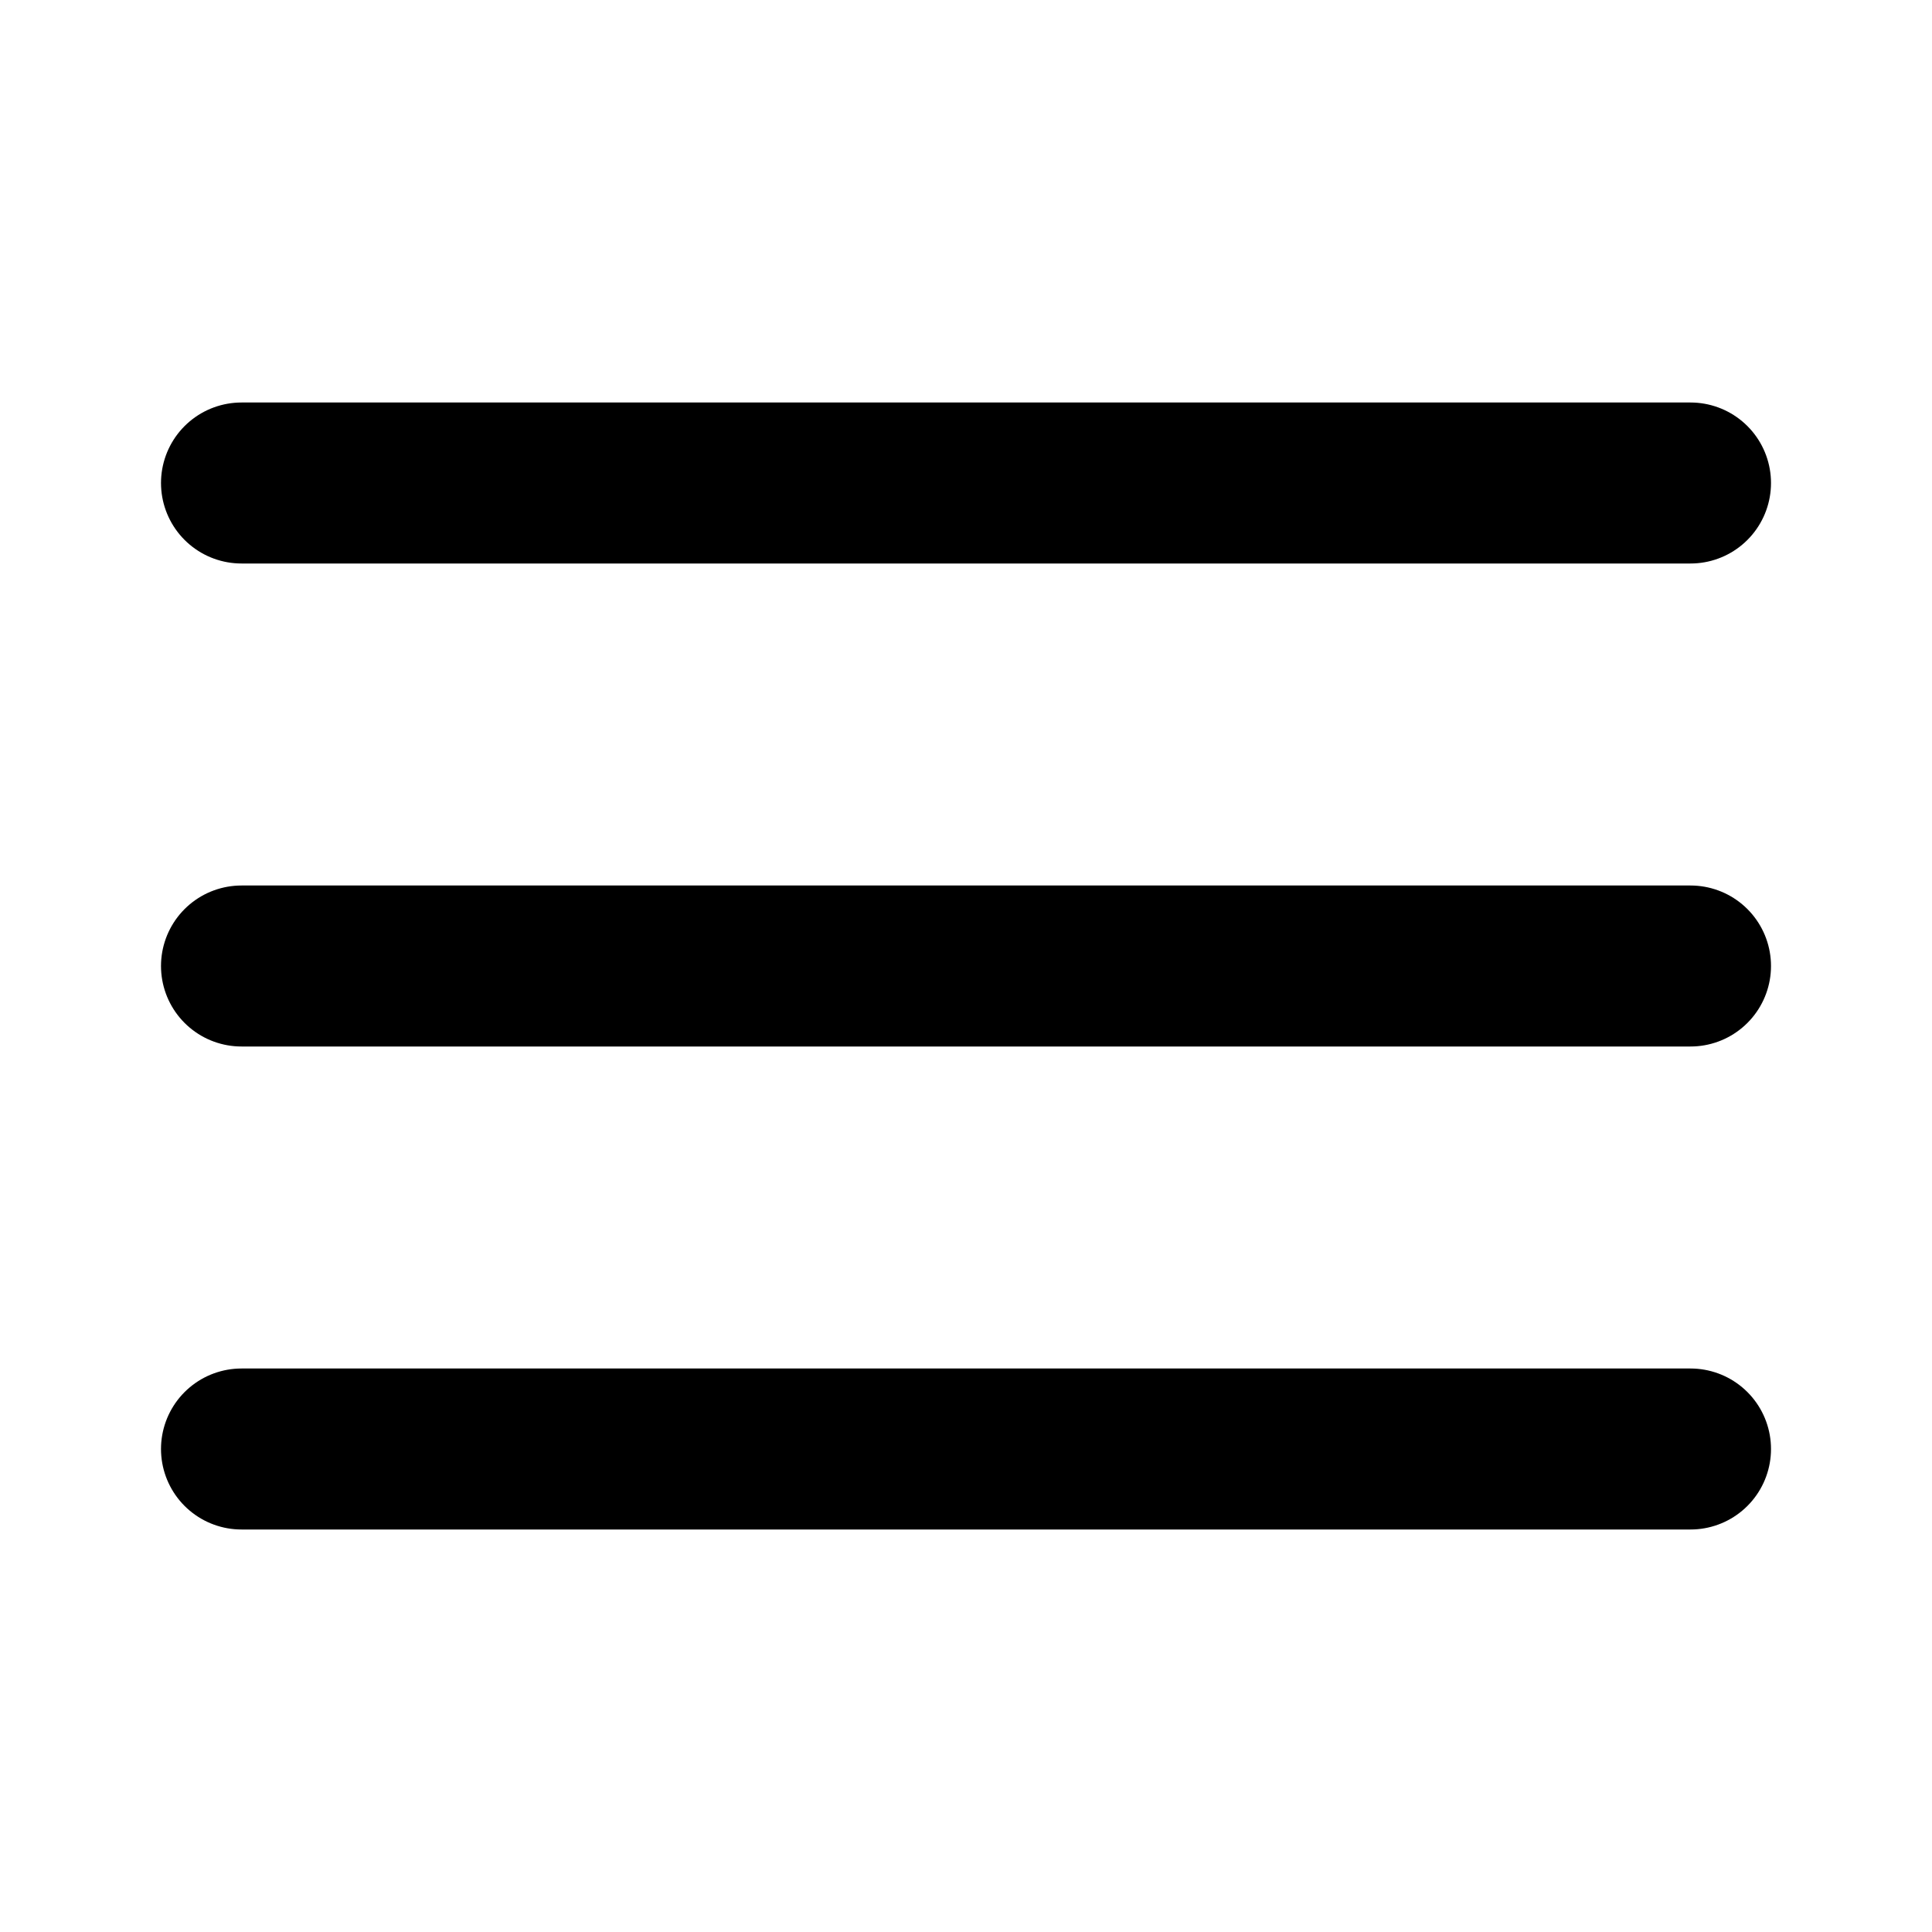
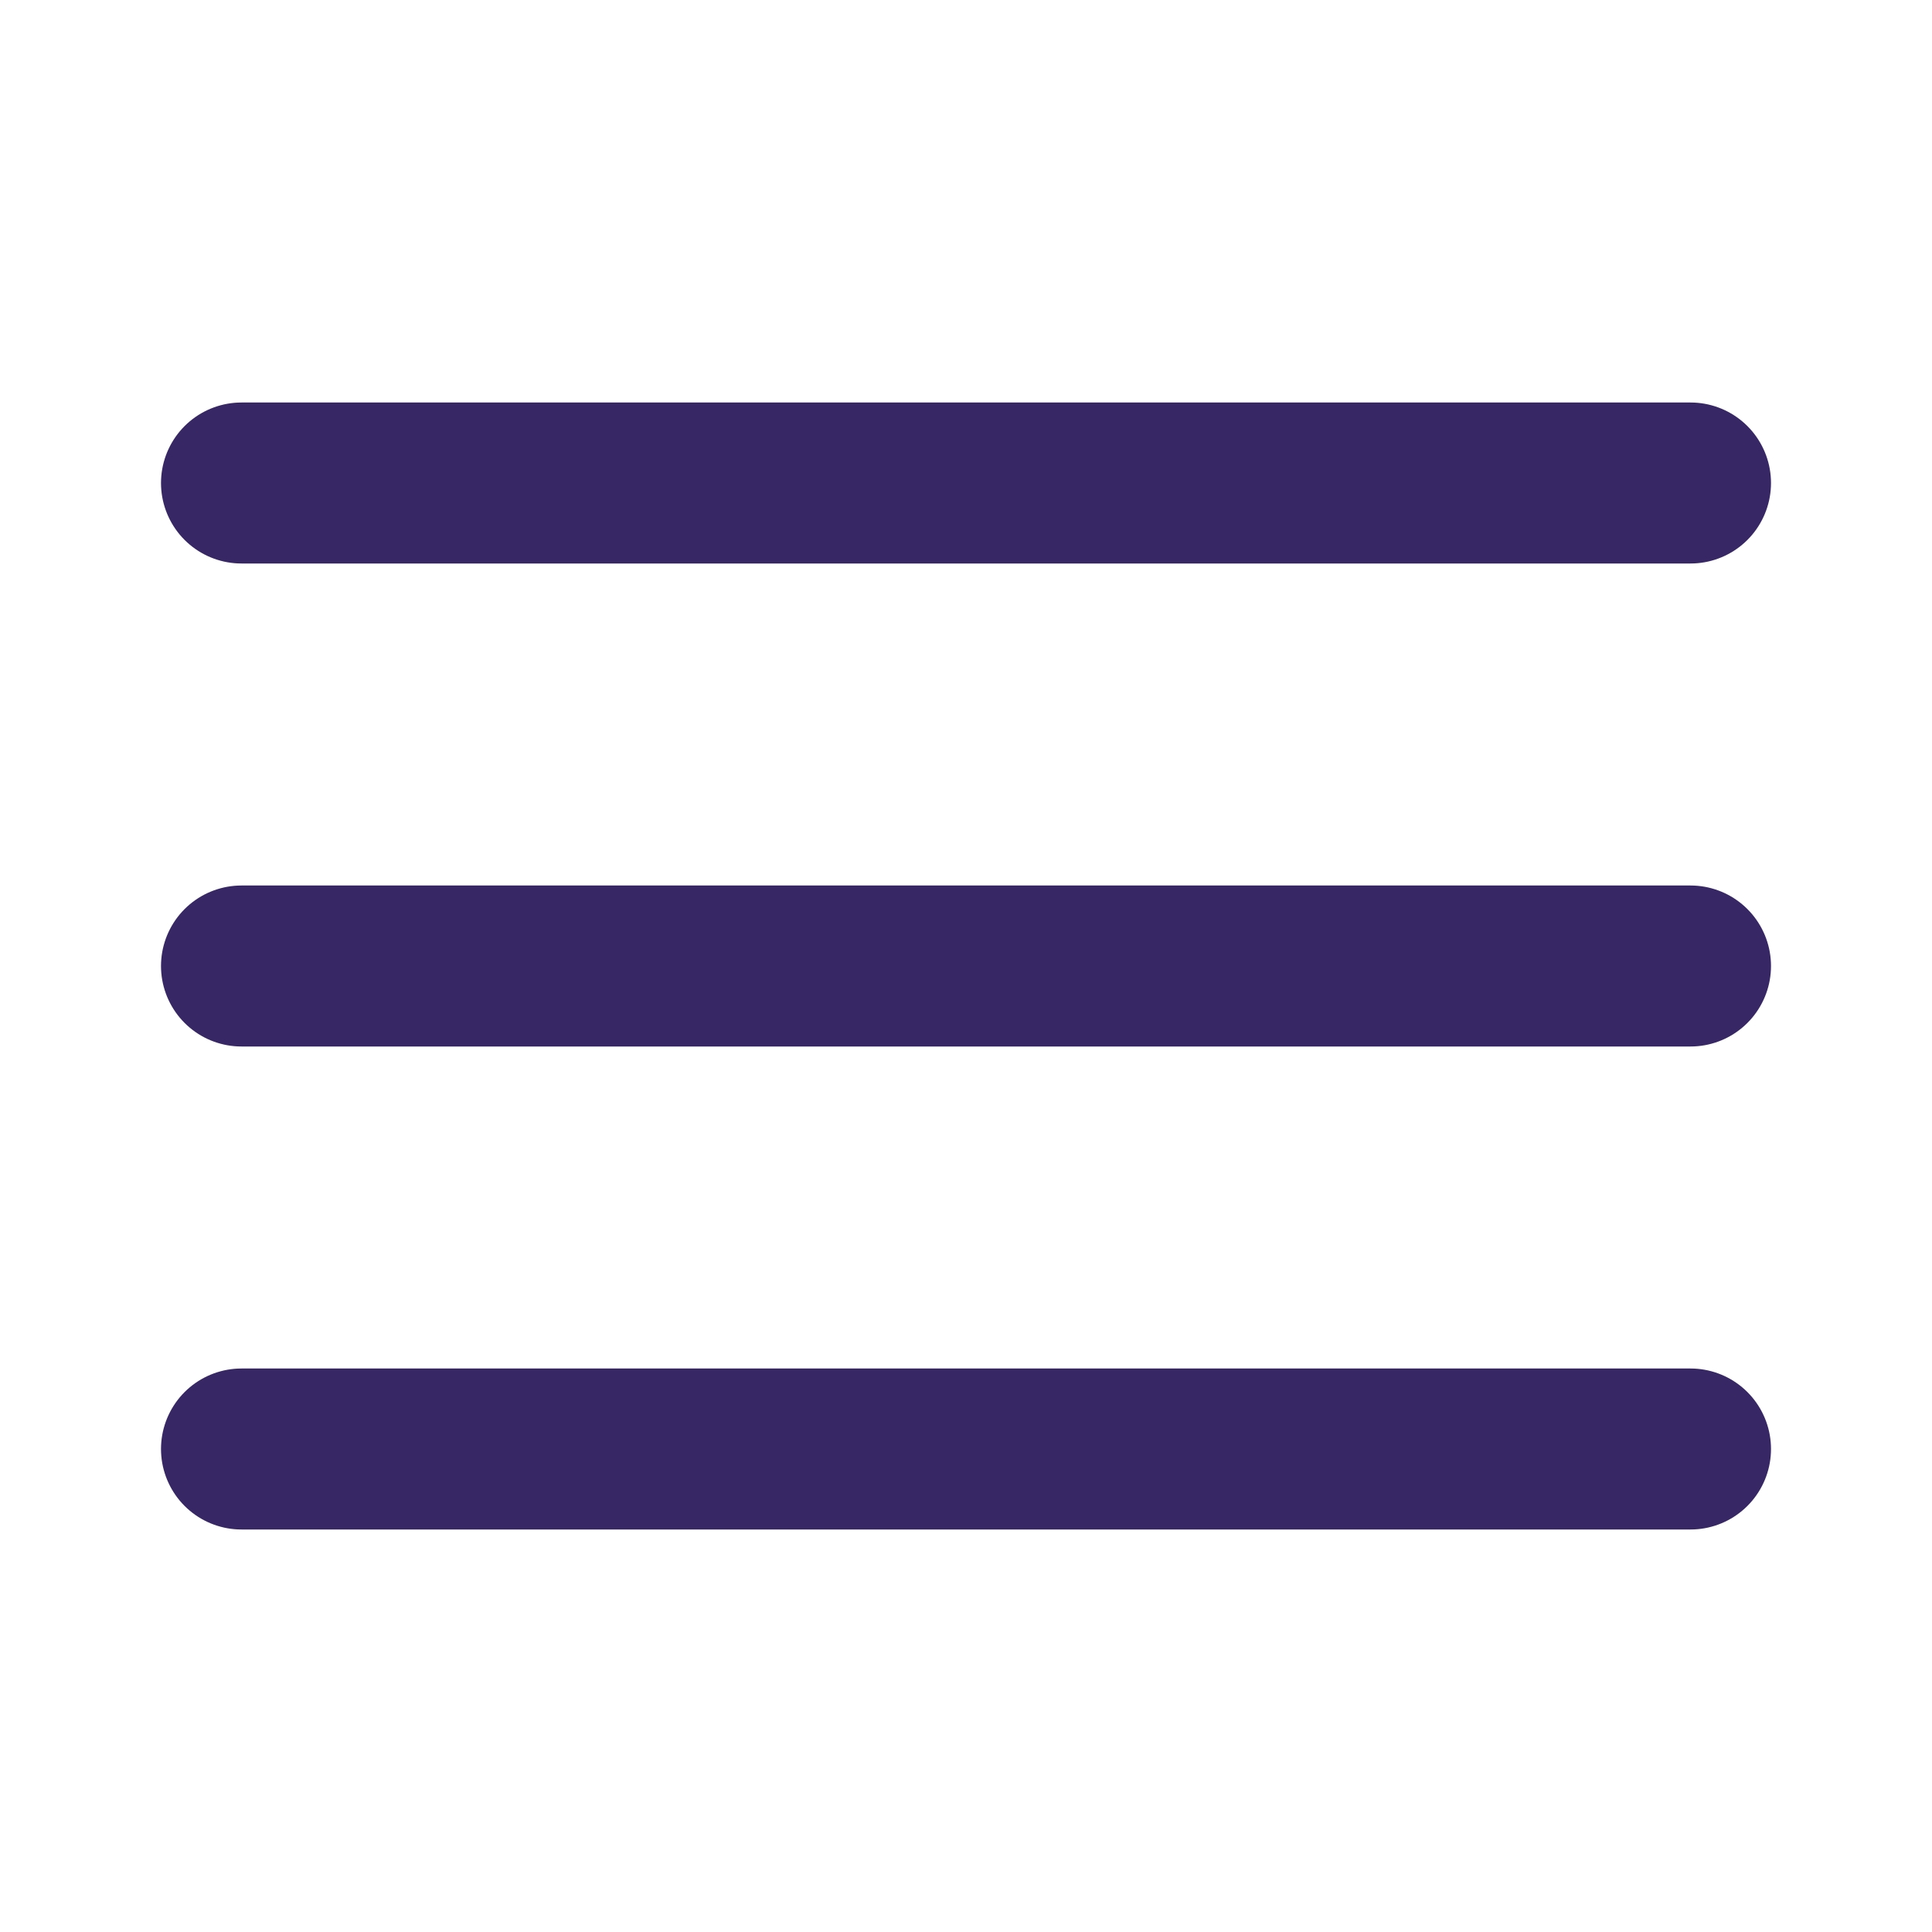
- <svg xmlns="http://www.w3.org/2000/svg" width="32" height="32" viewBox="0 0 24 24" fill="none" stroke="#000000" stroke-width="2" stroke-linecap="round" stroke-linejoin="round" class="feather feather-menu">
+ <svg xmlns="http://www.w3.org/2000/svg" width="32" height="32" viewBox="0 0 24 24" fill="none" stroke="#372865" stroke-width="2" stroke-linecap="round" stroke-linejoin="round" class="feather feather-menu">
  <line x1="3" y1="12" x2="21" y2="12" />
  <line x1="3" y1="6" x2="21" y2="6" />
  <line x1="3" y1="18" x2="21" y2="18" />
</svg>
